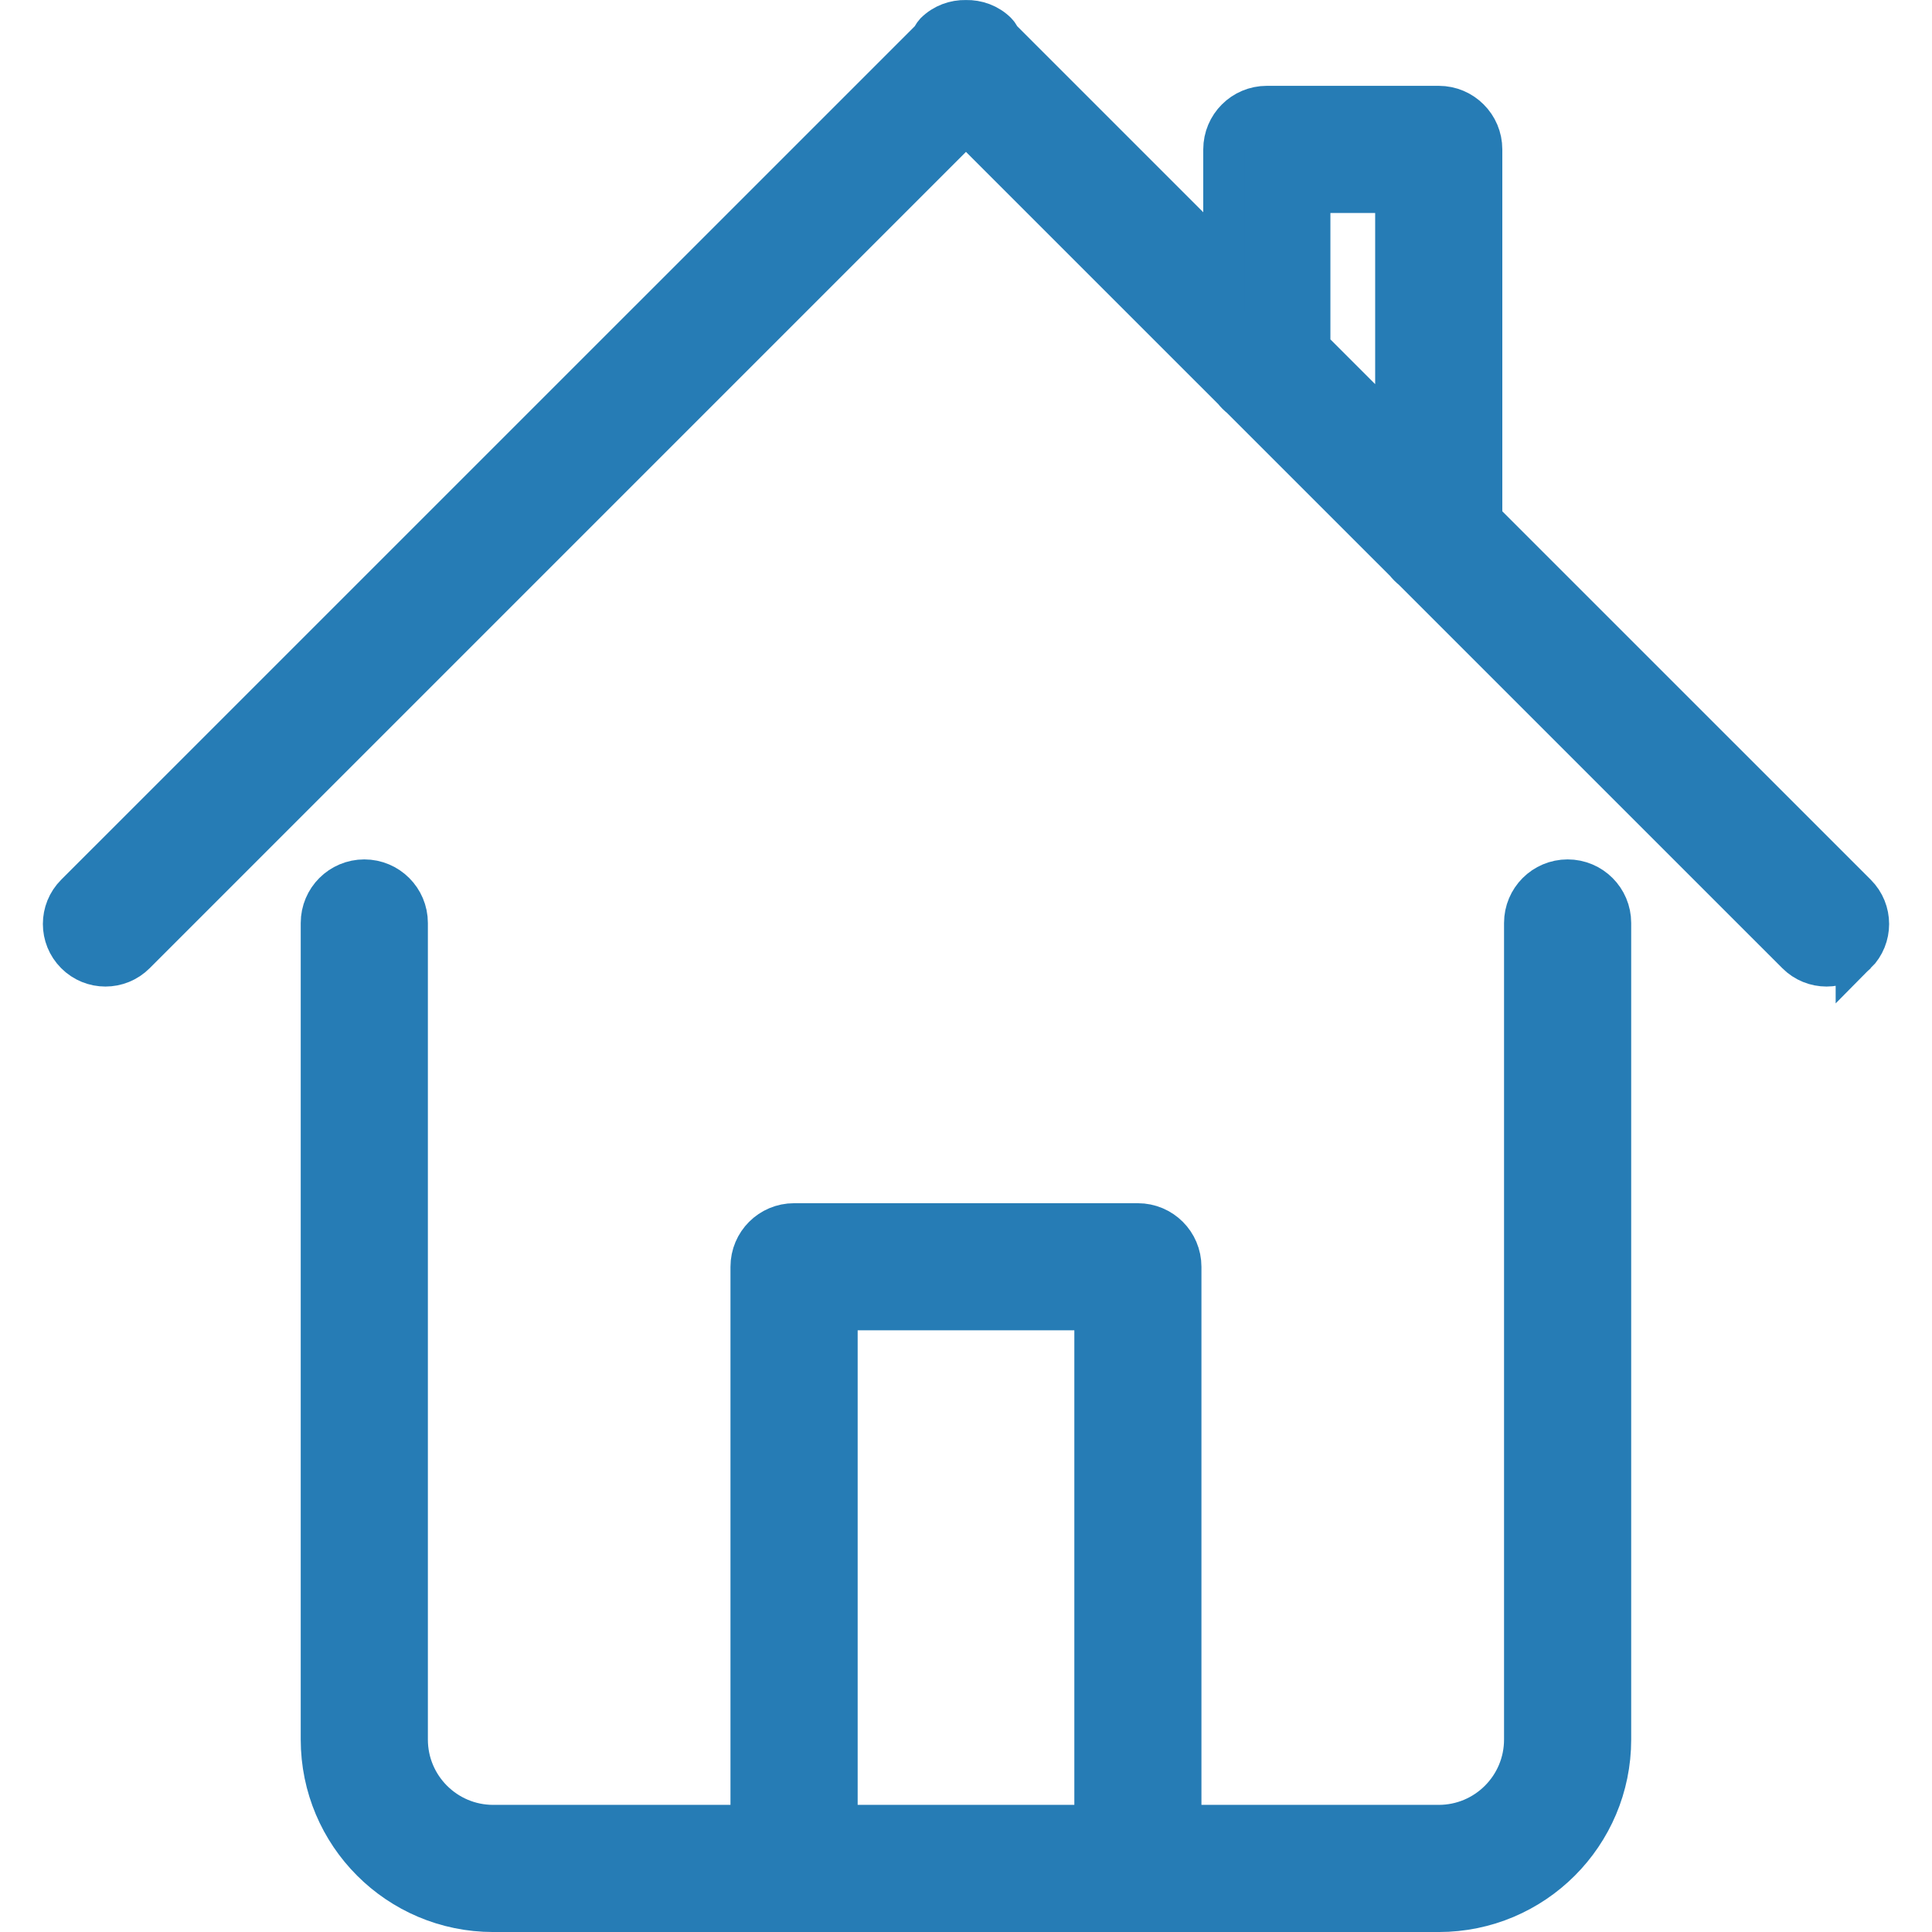
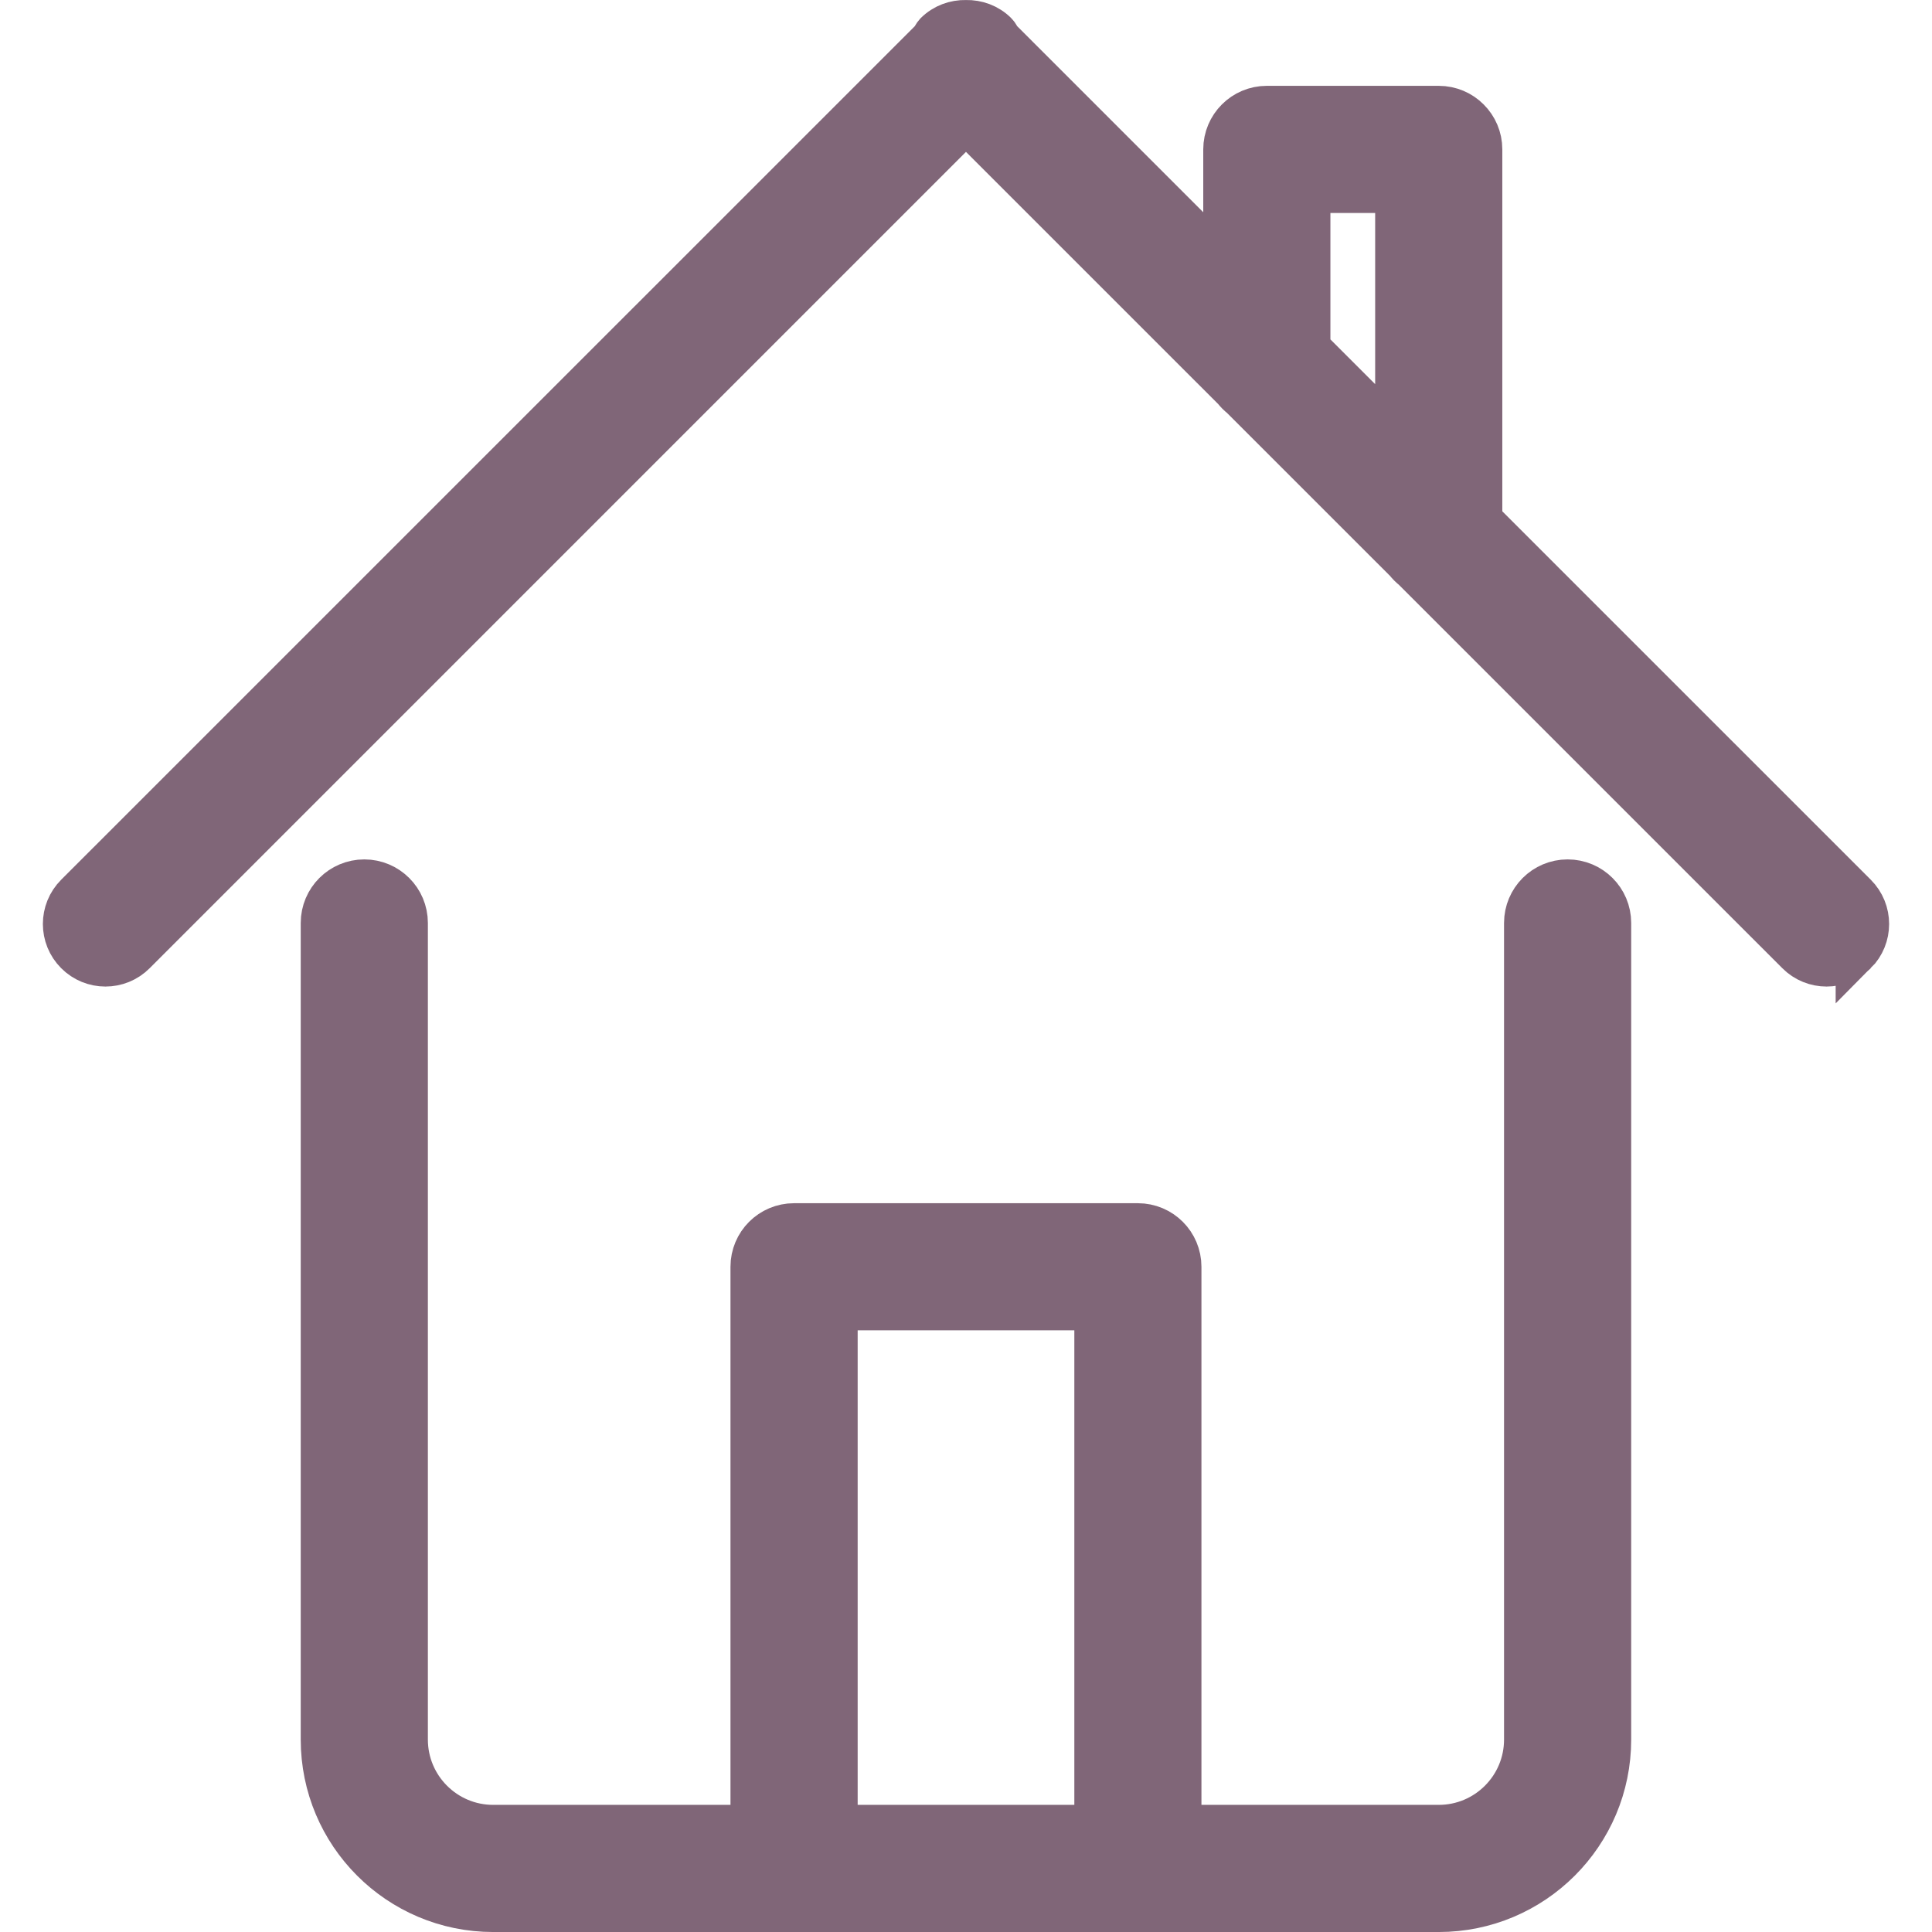
<svg xmlns="http://www.w3.org/2000/svg" enable-background="new 0 0 48 48" height="48px" id="Layer_1" version="1.1" viewBox="0 0 48 48" width="48px" xml:space="preserve">
  <defs id="defs7" />
-   <path d="m 46.118,23.693 c -0.407,0.408 -1.068,0.408 -1.475,0 l -9.544,-9.543 c -0.068,-0.054 -0.127,-0.113 -0.182,-0.183 L 30.828,9.879 C 30.759,9.825 30.701,9.766 30.646,9.696 L 23.999,3.05 3.357,23.693 c -0.407,0.408 -1.068,0.408 -1.475,0 -0.407,-0.407 -0.407,-1.068 0,-1.475 L 23.136,0.966 c 0.033,-0.05 0.057,-0.108 0.1,-0.154 0.21,-0.209 0.488,-0.306 0.763,-0.3 0.275,-0.006 0.553,0.09 0.763,0.3 0.046,0.045 0.066,0.103 0.102,0.154 L 30.406,6.508 V 3.712 c 0,0 0,0 0,0 0,-0.589 0.477,-1.068 1.068,-1.068 h 4.271 c 0.296,0 0.563,0.12 0.755,0.313 0.194,0.193 0.313,0.46 0.313,0.755 V 12.915 l 9.305,9.304 c 0.407,0.407 0.407,1.068 2e-6,1.475 z M 34.677,4.78 h -2.135 v 3.864 l 2.135,2.135 z M 9.051,21.863 c 0.589,0 1.068,0.478 1.068,1.068 v 20.287 c 0,1.18 0.957,2.135 2.135,2.135 h 6.406 v 0 -13.88 c 0,-0.59 0.477,-1.068 1.068,-1.068 h 8.542 c 0.59,0 1.068,0.477 1.068,1.068 v 13.88 0 h 6.406 c 1.18,0 2.135,-0.956 2.135,-2.135 V 22.931 c 0,-0.589 0.477,-1.068 1.068,-1.068 0.59,0 1.068,0.478 1.068,1.068 v 20.287 c 0,2.359 -1.912,4.271 -4.271,4.271 H 12.254 c -2.359,0 -4.271,-1.912 -4.271,-4.271 V 22.931 c 0,-0.59 0.478,-1.068 1.068,-1.068 z M 27.203,45.352 V 32.539 h -6.406 v 12.813 0 z" id="path2" style="clip-rule:evenodd;fill:#267cb5;fill-opacity:1;fill-rule:evenodd;stroke:#267cb5;stroke-width:1.023;stroke-miterlimit:4;stroke-dasharray:none;stroke-opacity:1" />
+   <path d="m 46.118,23.693 c -0.407,0.408 -1.068,0.408 -1.475,0 l -9.544,-9.543 c -0.068,-0.054 -0.127,-0.113 -0.182,-0.183 L 30.828,9.879 C 30.759,9.825 30.701,9.766 30.646,9.696 L 23.999,3.05 3.357,23.693 c -0.407,0.408 -1.068,0.408 -1.475,0 -0.407,-0.407 -0.407,-1.068 0,-1.475 L 23.136,0.966 c 0.033,-0.05 0.057,-0.108 0.1,-0.154 0.21,-0.209 0.488,-0.306 0.763,-0.3 0.275,-0.006 0.553,0.09 0.763,0.3 0.046,0.045 0.066,0.103 0.102,0.154 L 30.406,6.508 V 3.712 c 0,0 0,0 0,0 0,-0.589 0.477,-1.068 1.068,-1.068 h 4.271 c 0.296,0 0.563,0.12 0.755,0.313 0.194,0.193 0.313,0.46 0.313,0.755 V 12.915 l 9.305,9.304 c 0.407,0.407 0.407,1.068 2e-6,1.475 z M 34.677,4.78 h -2.135 v 3.864 l 2.135,2.135 z M 9.051,21.863 c 0.589,0 1.068,0.478 1.068,1.068 v 20.287 c 0,1.18 0.957,2.135 2.135,2.135 h 6.406 v 0 -13.88 c 0,-0.59 0.477,-1.068 1.068,-1.068 h 8.542 c 0.59,0 1.068,0.477 1.068,1.068 v 13.88 0 h 6.406 c 1.18,0 2.135,-0.956 2.135,-2.135 V 22.931 c 0,-0.589 0.477,-1.068 1.068,-1.068 0.59,0 1.068,0.478 1.068,1.068 v 20.287 c 0,2.359 -1.912,4.271 -4.271,4.271 H 12.254 c -2.359,0 -4.271,-1.912 -4.271,-4.271 V 22.931 c 0,-0.59 0.478,-1.068 1.068,-1.068 z M 27.203,45.352 V 32.539 h -6.406 v 12.813 0 z" id="path2" style="clip-rule:evenodd;fill:#806678;fill-opacity:1;fill-rule:evenodd;stroke:#806678;stroke-width:1.023;stroke-miterlimit:4;stroke-dasharray:none;stroke-opacity:1" />
</svg>
